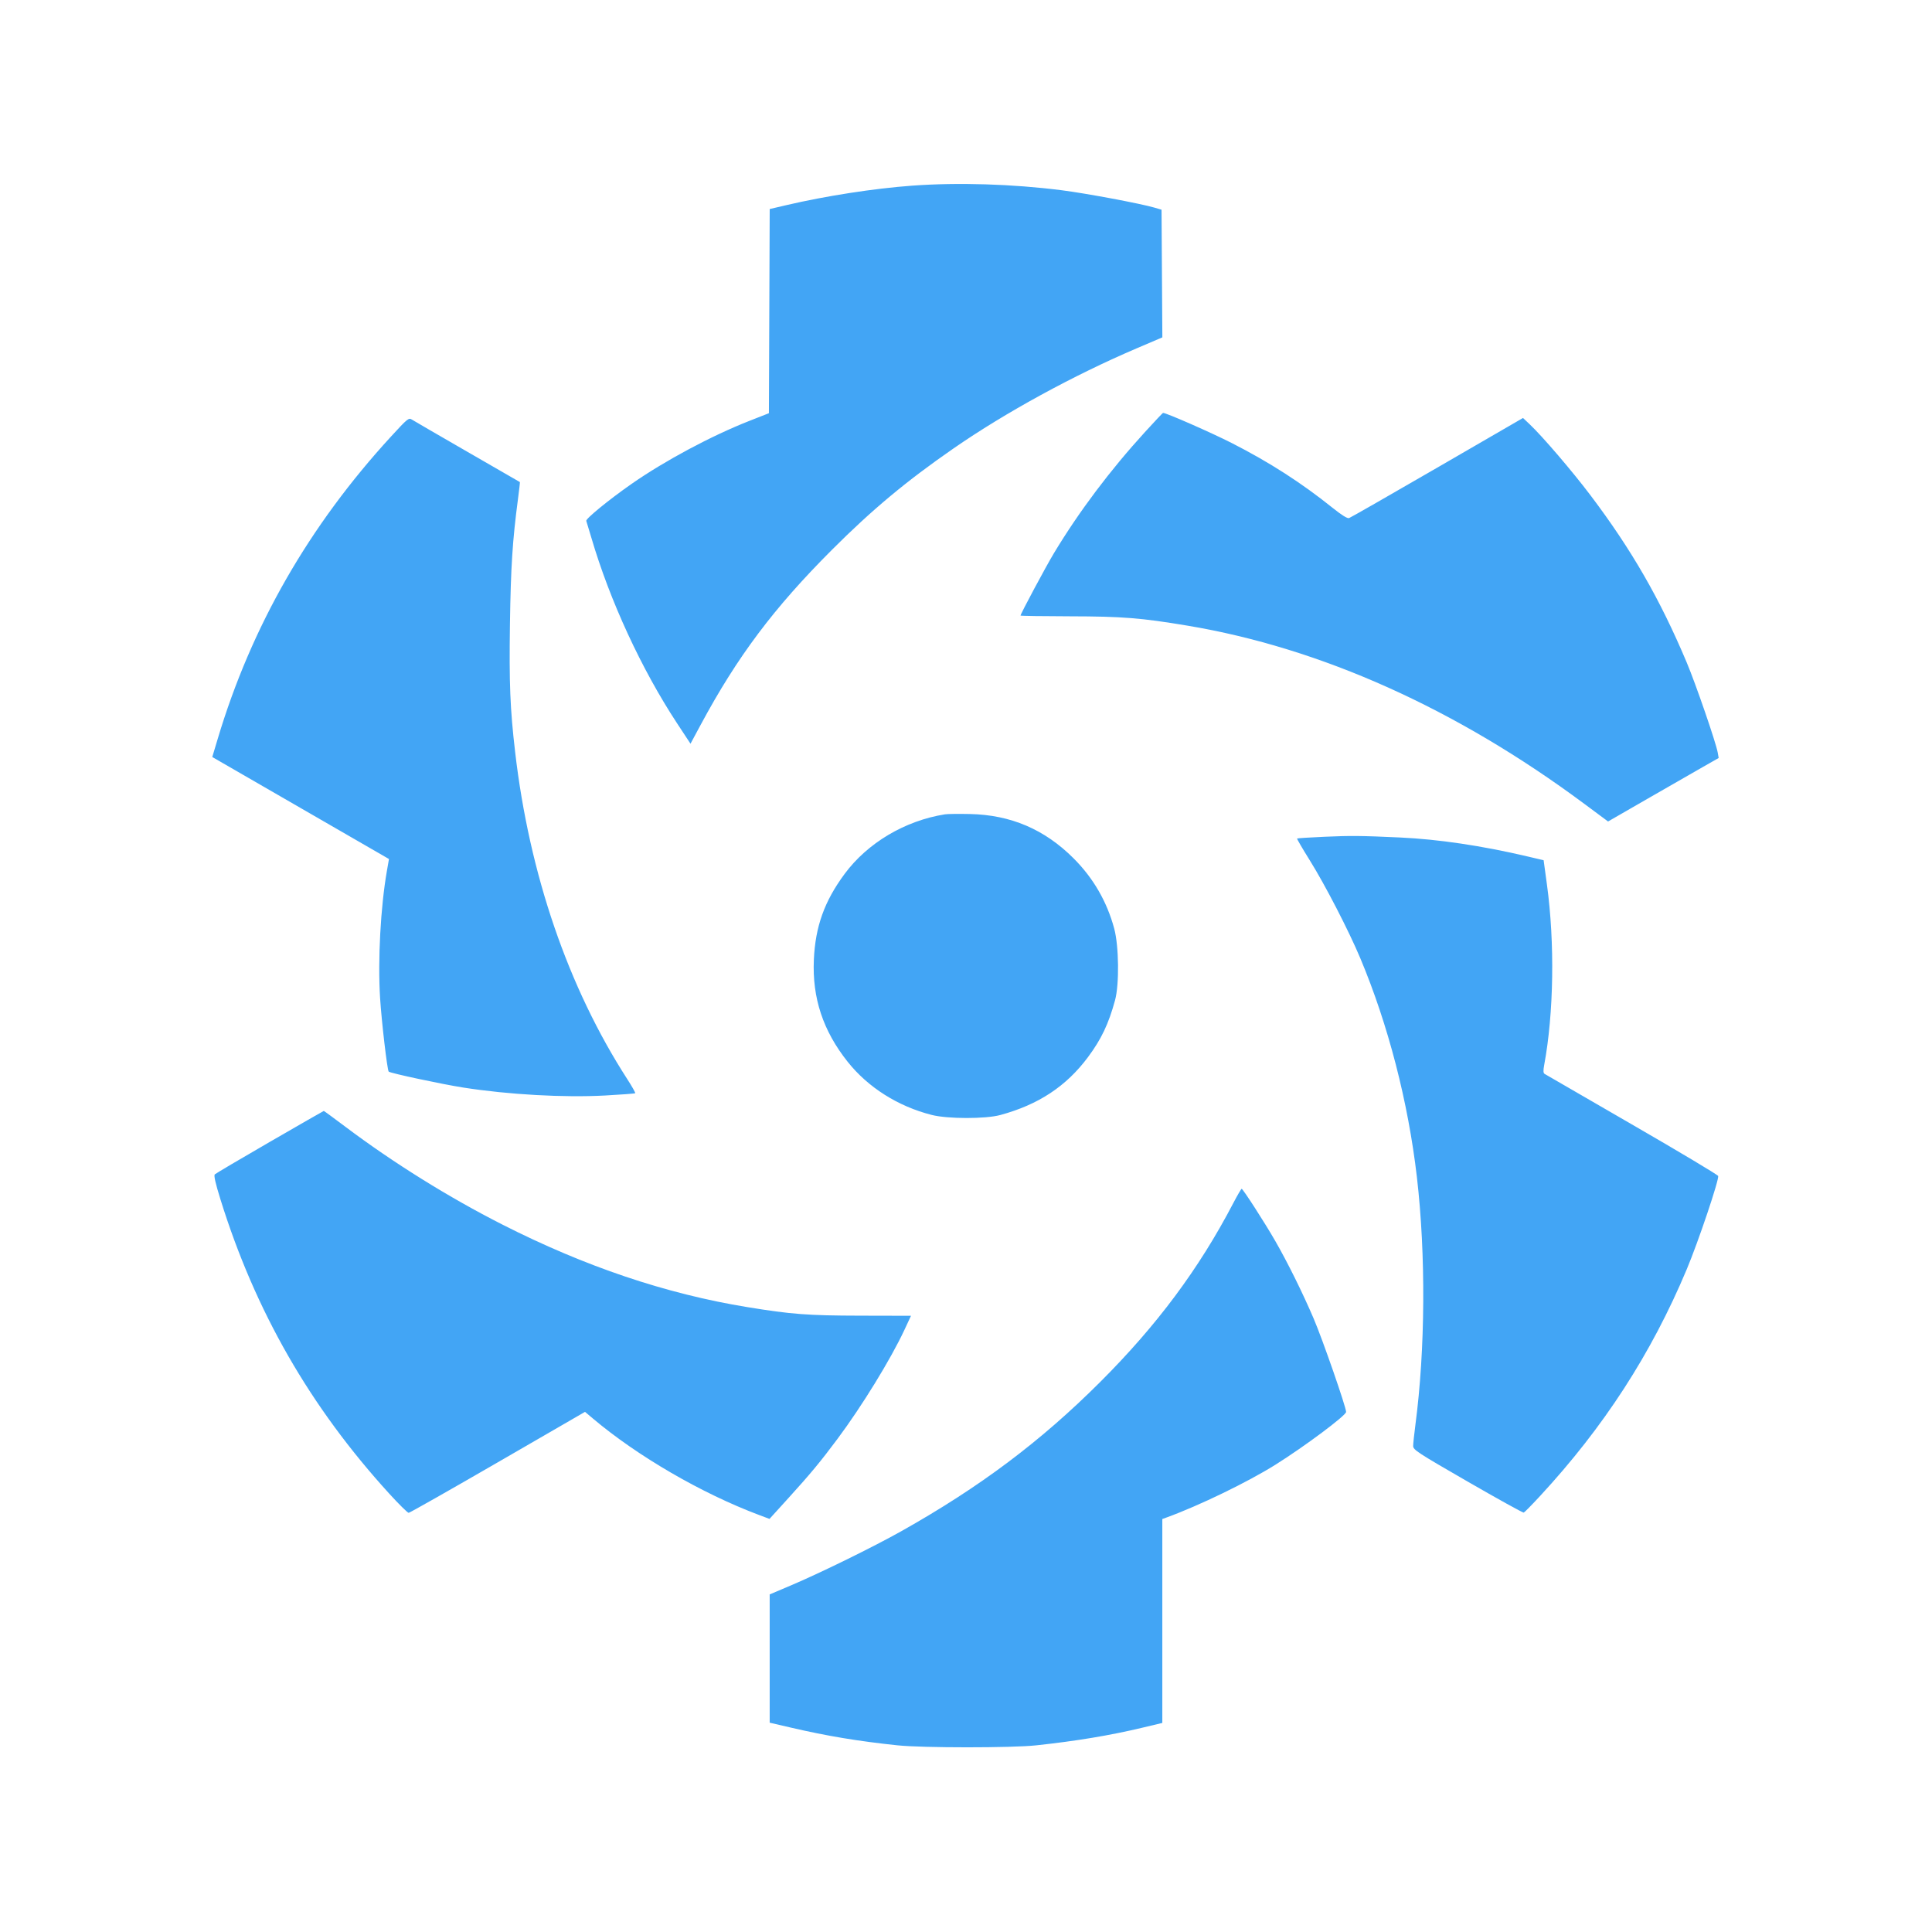
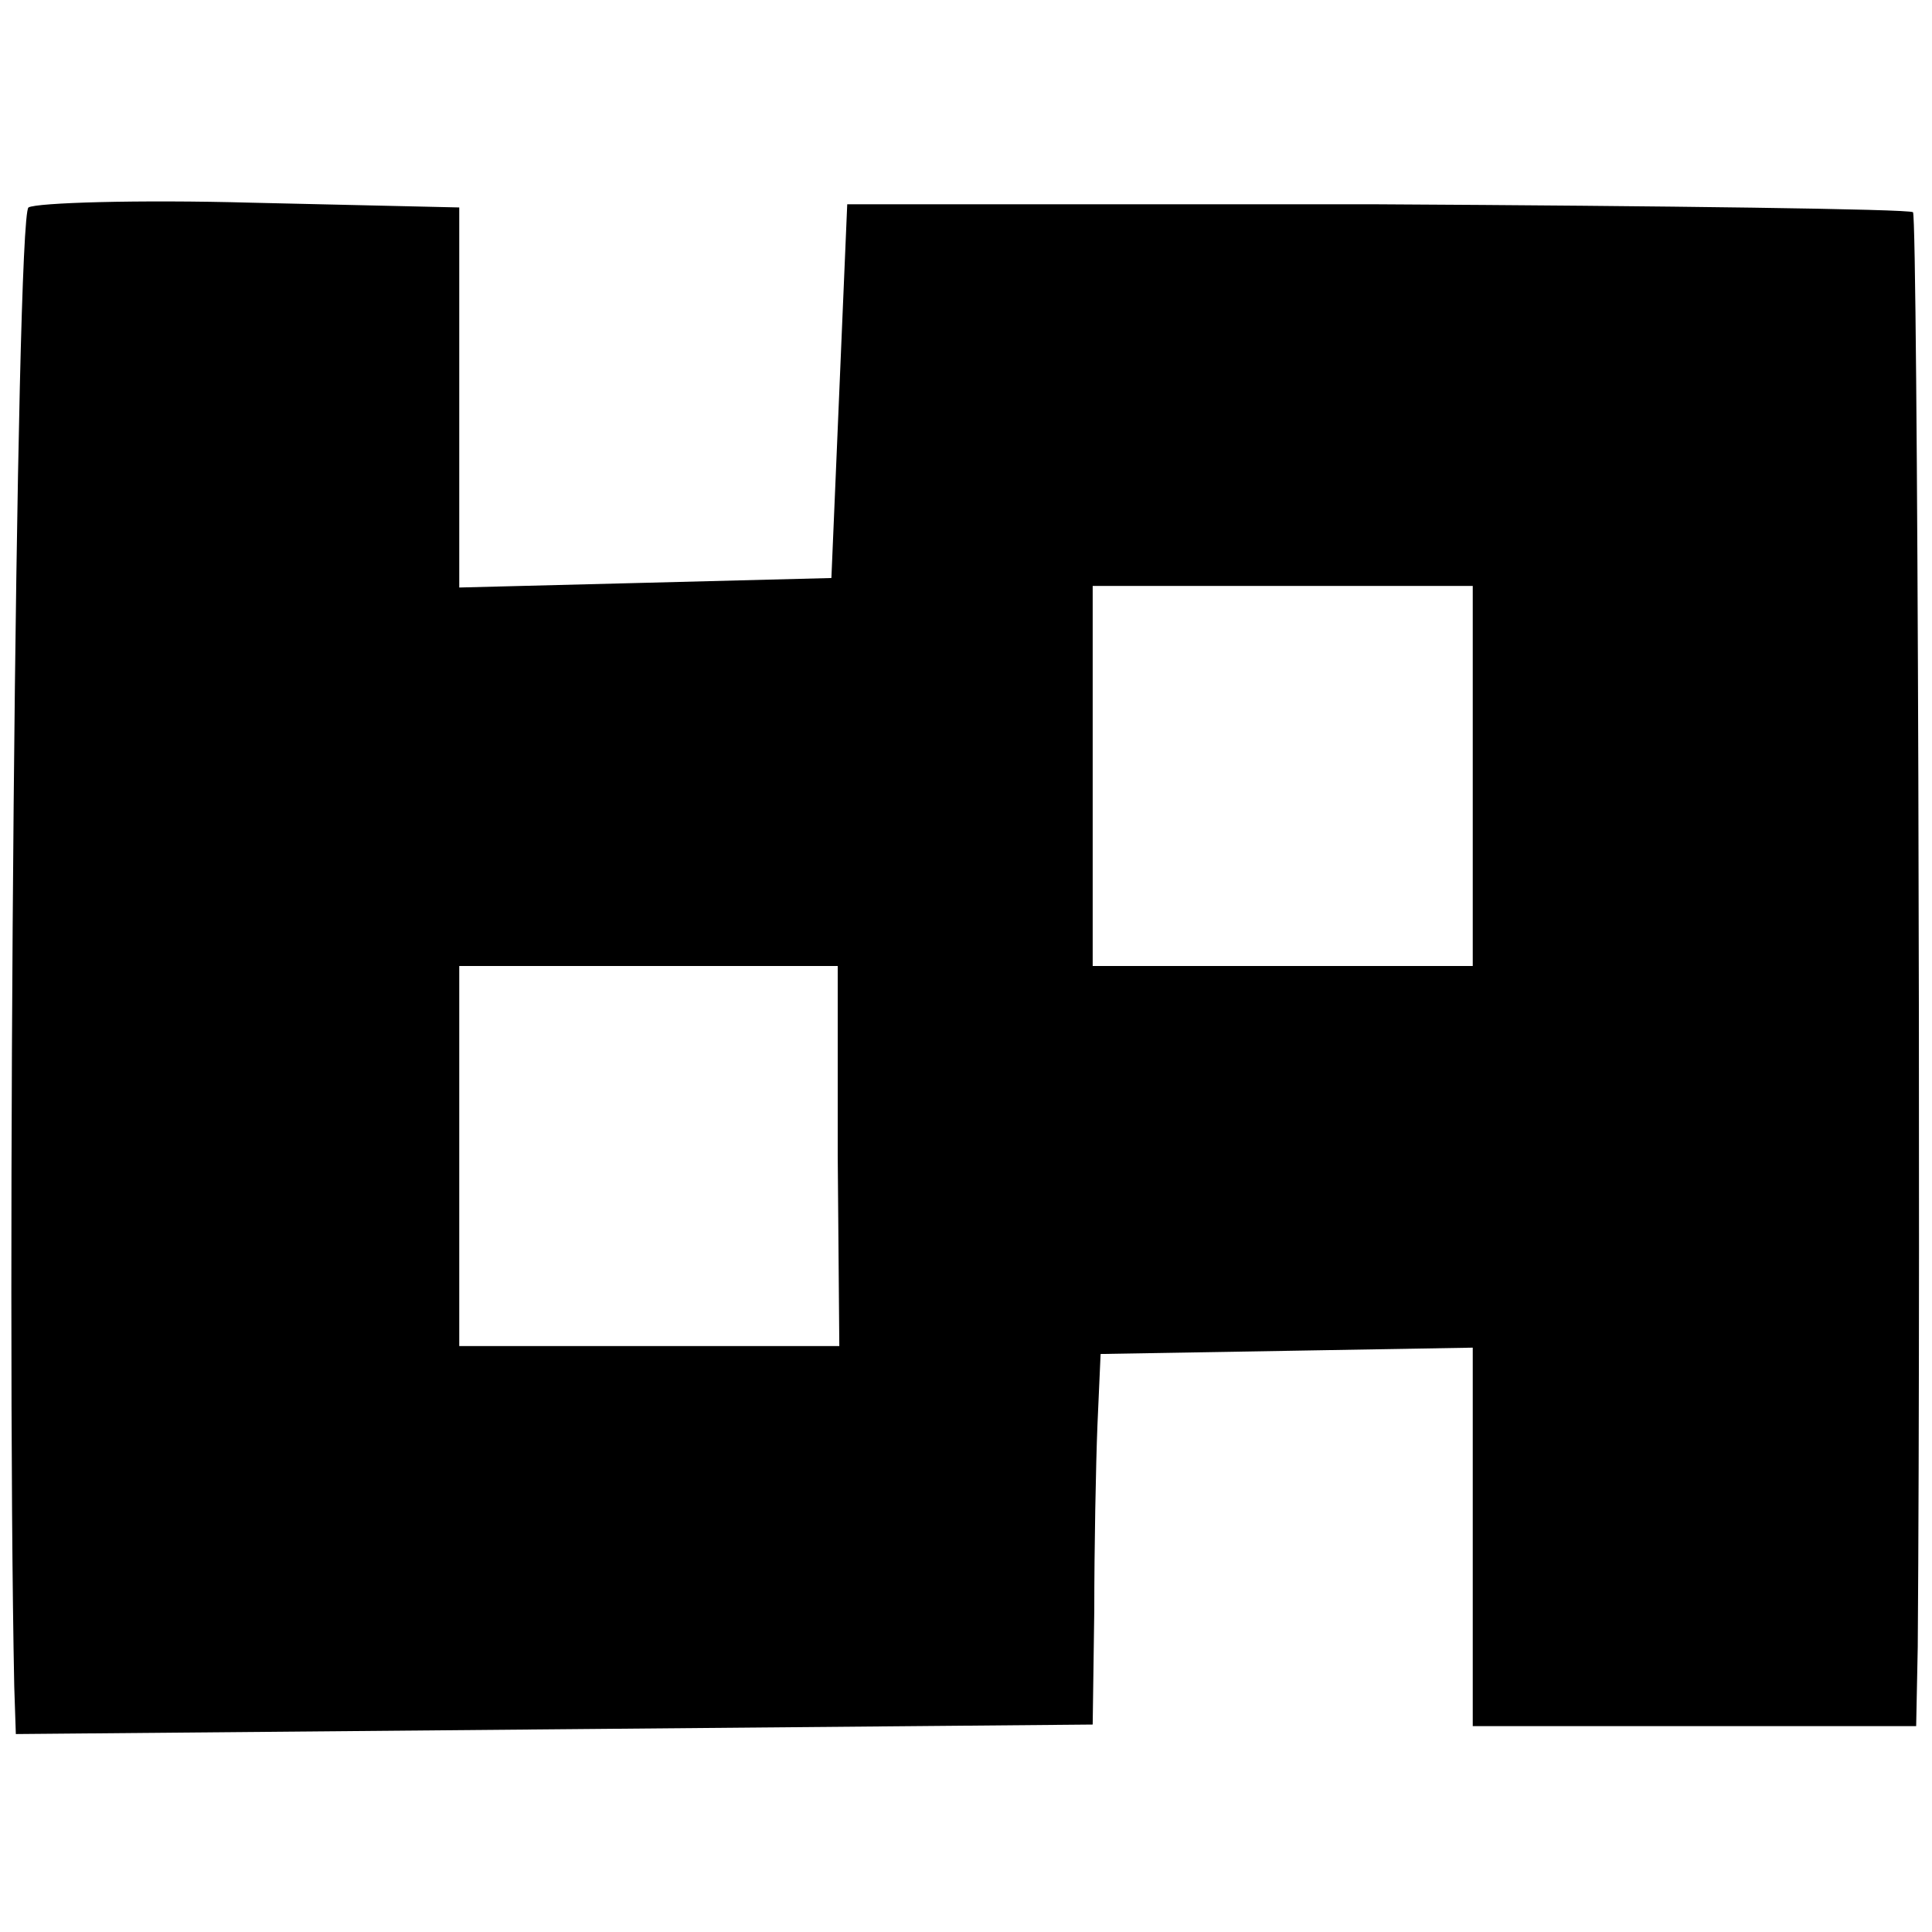
- <svg xmlns="http://www.w3.org/2000/svg" width="1240" height="1240">
-   <path d="M585.5 119.157c-24.392 1.775-55.454 6.582-80.743 12.495l-10.743 2.512-.257 65.522-.257 65.523-12.5 4.911c-24.453 9.608-54.301 25.574-75.692 40.488-14.402 10.041-29.52 22.393-29.025 23.713.243.648 1.692 5.443 3.22 10.655 11.868 40.48 32.267 84.639 55.173 119.442l8.503 12.917 6.683-12.417c23.502-43.672 46.807-74.722 84.066-112.002 25.738-25.754 47.825-44.173 78.072-65.109 33.386-23.108 77-46.934 117.761-64.332l16.261-6.94-.261-40.974-.261-40.973-4.5-1.319c-8.958-2.625-43.862-9.169-59.5-11.155-31.749-4.032-66.513-5.102-96-2.957M734.906 277.25c-22.472 24.627-42.334 51.05-58.443 77.75-5.099 8.45-21.464 39.014-21.462 40.083 0 .229 14.287.445 31.75.479 33.627.065 45.612 1.017 75.303 5.978 85.759 14.331 172.63 53.33 254.813 114.394l15.221 11.31 25.706-14.808c14.138-8.144 30.112-17.312 35.497-20.372l9.79-5.564-.61-3.5c-1.096-6.29-14.149-44.185-19.977-58-17.139-40.622-35.248-72.077-61.599-107-11.686-15.488-30.818-37.844-39.039-45.62l-4.356-4.119-55 31.858c-30.25 17.522-55.747 32.106-56.66 32.408-1.079.358-4.75-1.93-10.5-6.543-20.084-16.116-40.545-29.274-64.607-41.547C777.601 277.739 748.585 265 746.461 265c-.207 0-5.407 5.512-11.555 12.25m-483.911 2.889c-52.729 57.452-89.592 121.745-111.254 194.044l-3.501 11.683 56.707 32.735 56.706 32.734-1.326 7.583c-4.069 23.272-5.894 57.248-4.381 81.582.926 14.898 4.591 46.254 5.526 47.28.898.986 34.289 8.122 48.028 10.264 28.958 4.515 64.488 6.499 90.867 5.074 10.377-.56 19.07-1.222 19.319-1.471.248-.248-2.035-4.306-5.074-9.017-37.96-58.843-62.879-131.564-72.005-210.13-3.219-27.711-3.869-43.866-3.307-82.149.534-36.338 1.631-53.441 5.12-79.832.798-6.039 1.368-11.04 1.266-11.112-.102-.073-15.261-8.815-33.686-19.427-18.425-10.613-34.464-19.919-35.642-20.682-2.027-1.312-2.739-.735-13.363 10.841M606.5 522.653c-25.669 4.073-49.712 18.357-64.437 38.283-12.956 17.531-18.769 33.768-19.713 55.064-1.087 24.502 5.901 45.6 21.676 65.452 13.091 16.473 32.315 28.634 53.974 34.141 10.222 2.599 34.507 2.629 44 .054 24.469-6.637 42.328-18.418 56.253-37.107 8.576-11.511 13.261-21.347 17.403-36.54 2.782-10.202 2.502-34.762-.523-46-4.654-17.286-13.403-32.422-26.057-45.076-18.639-18.639-40.322-27.911-66.576-28.47-7.15-.152-14.35-.062-16 .199m243.676 14.396c-9.529.421-17.487.928-17.685 1.126-.198.198 3.43 6.427 8.061 13.843 9.872 15.805 25.076 45.255 32.515 62.982 17.89 42.628 30.726 92.267 36.33 140.5 5.776 49.707 5.41 110.661-.955 158.936-.793 6.015-1.442 12.144-1.442 13.62 0 2.476 2.712 4.248 35.027 22.888 19.264 11.113 35.44 20.059 35.946 19.88.506-.178 5.205-4.957 10.444-10.619 40.968-44.285 71.417-91.321 94.113-145.385 7.518-17.906 21.003-57.989 20.208-60.062-.302-.785-25.229-15.681-55.393-33.103-30.165-17.421-55.37-32.011-56.011-32.422-.843-.54-.908-2.132-.233-5.74 6.158-32.924 6.854-78.418 1.771-115.688l-2.141-15.695-10.616-2.49c-29.261-6.862-56.983-10.974-81.615-12.105-25.026-1.149-31.483-1.212-48.324-.466M173.193 732.877c-18.869 10.91-34.771 20.301-35.338 20.868-.708.708.416 5.685 3.59 15.893 22.372 71.955 57.534 133.26 108.468 189.112 6.144 6.737 11.715 12.235 12.379 12.217.665-.019 26.402-14.607 57.195-32.419l55.987-32.386 5.013 4.231c28.719 24.239 69.849 48.122 106.705 61.961l6.691 2.512 11.972-13.183c14.282-15.727 20.74-23.512 31.675-38.183 15.78-21.171 34.174-51.134 42.972-70l4.197-9-32.6-.072c-33.662-.073-44.236-.877-72.599-5.517-52.086-8.52-104.017-26.026-157-52.926-34.47-17.5-69.941-39.589-100.682-62.699-7.525-5.657-13.825-10.277-14-10.266-.175.011-15.756 8.946-34.625 19.857M791.52 772.25c-22.058 42.207-48.977 78.371-85.449 114.795-38.124 38.072-77.236 67.416-127.546 95.69-17.969 10.099-51.743 26.686-70.775 34.76l-13.75 5.834v82.327l13.75 3.194c23.233 5.395 43.059 8.689 68.25 11.336 16.09 1.691 73.361 1.705 89 .021 25.772-2.774 47.439-6.375 68.25-11.344l12.75-3.045V974.95l2.75-1.001c20.982-7.643 52.157-22.755 69.847-33.859 18.882-11.852 45.274-31.559 45.357-33.868.102-2.831-15.119-46.644-20.841-59.99-7.171-16.726-16.651-35.878-24.655-49.808-6.712-11.68-20.708-33.401-21.531-33.415-.315-.005-2.748 4.154-5.407 9.241" fill="#42a5f5" fill-rule="evenodd" />
+ <svg xmlns="http://www.w3.org/2000/svg" version="1.0" width="122pt" height="122pt" viewBox="0 0 122 122" preserveAspectRatio="xMidYMid meet">
+   <g transform="translate(0,122) scale(0.1,-0.1)" fill="#000000" stroke="none">
+     <path d="M18 1089 c-8 -5 -14 -689 -9 -934 l1 -30 340 3 340 3 1 72 c0 39 1 92 2 117 l2 45 118 2 117 2 0 -119 0 -120 140 0 140 0 1 50 c2 259 0 902 -3 906 -3 2 -155 4 -339 5 l-334 0 -5 -118 -5 -118 -117 -3 -118 -3 0 120 0 120 -131 3 c-72 2 -136 0 -141 -3z m912 -359 l0 -120 -120 0 -120 0 0 120 0 120 120 0 120 0 0 -120z m-401 -240 l1 -120 -120 0 -120 0 0 120 0 120 119 0 120 0 0 -120z" />
+   </g>
</svg>
